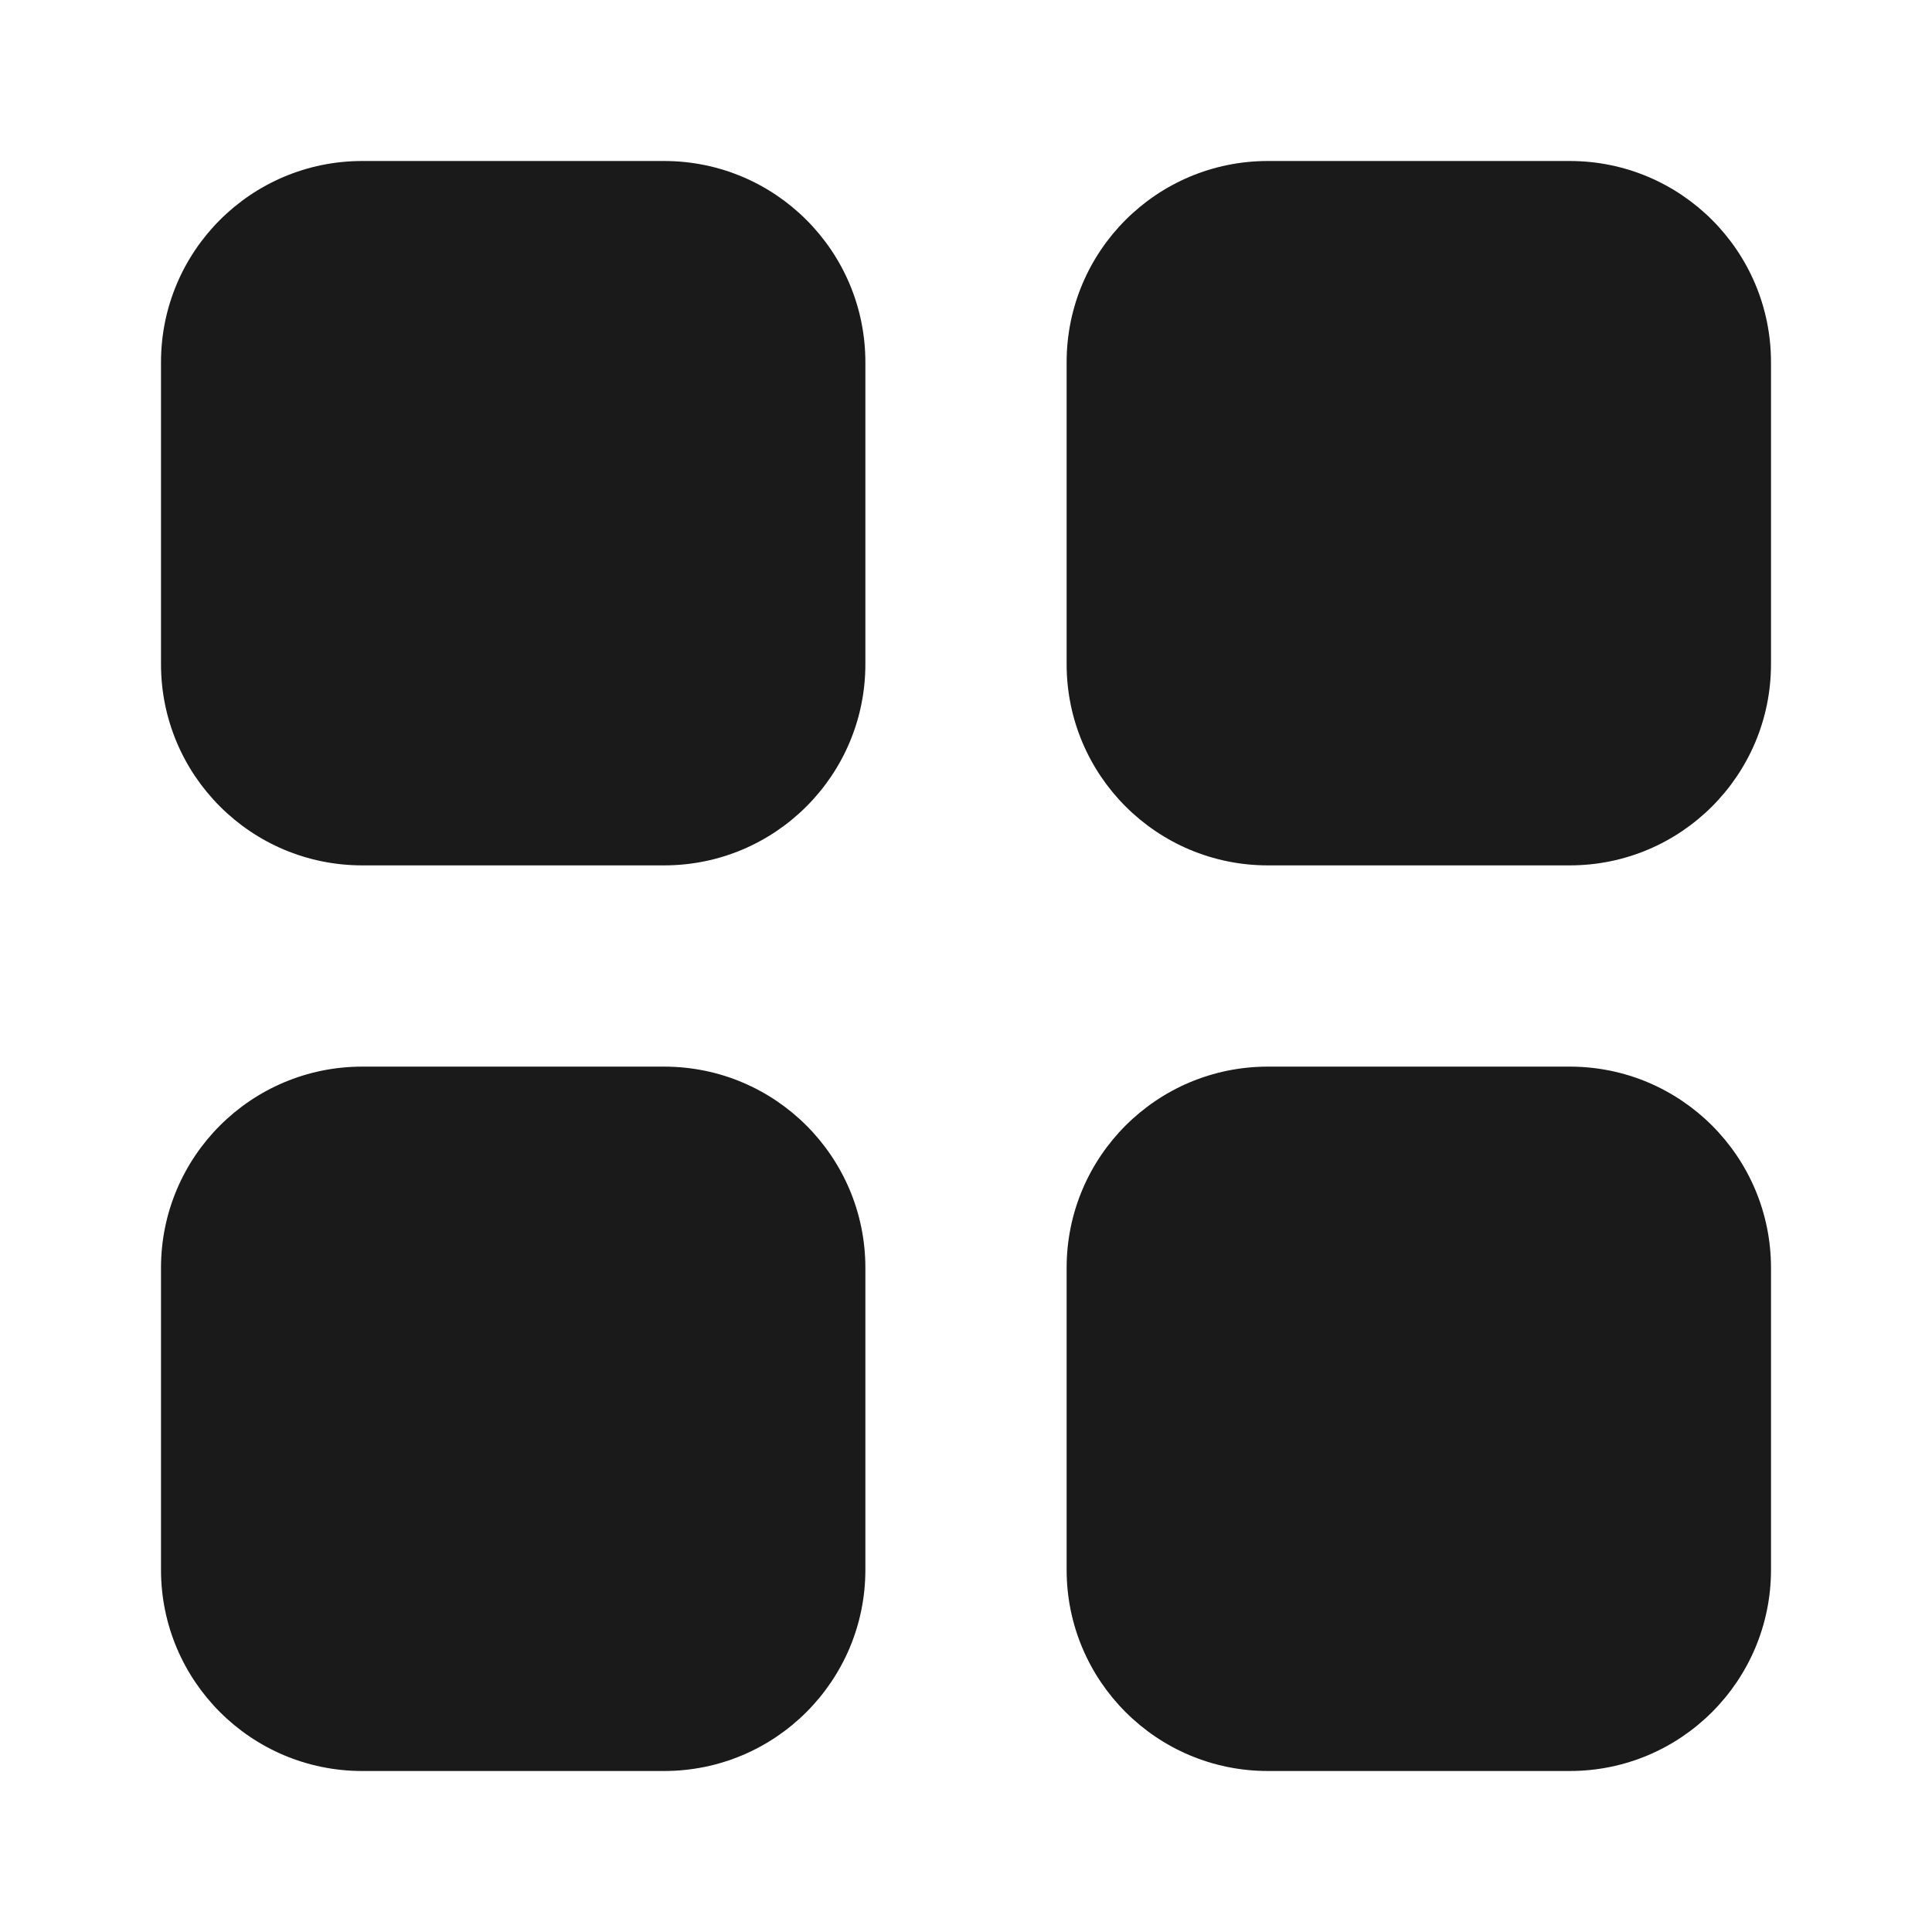
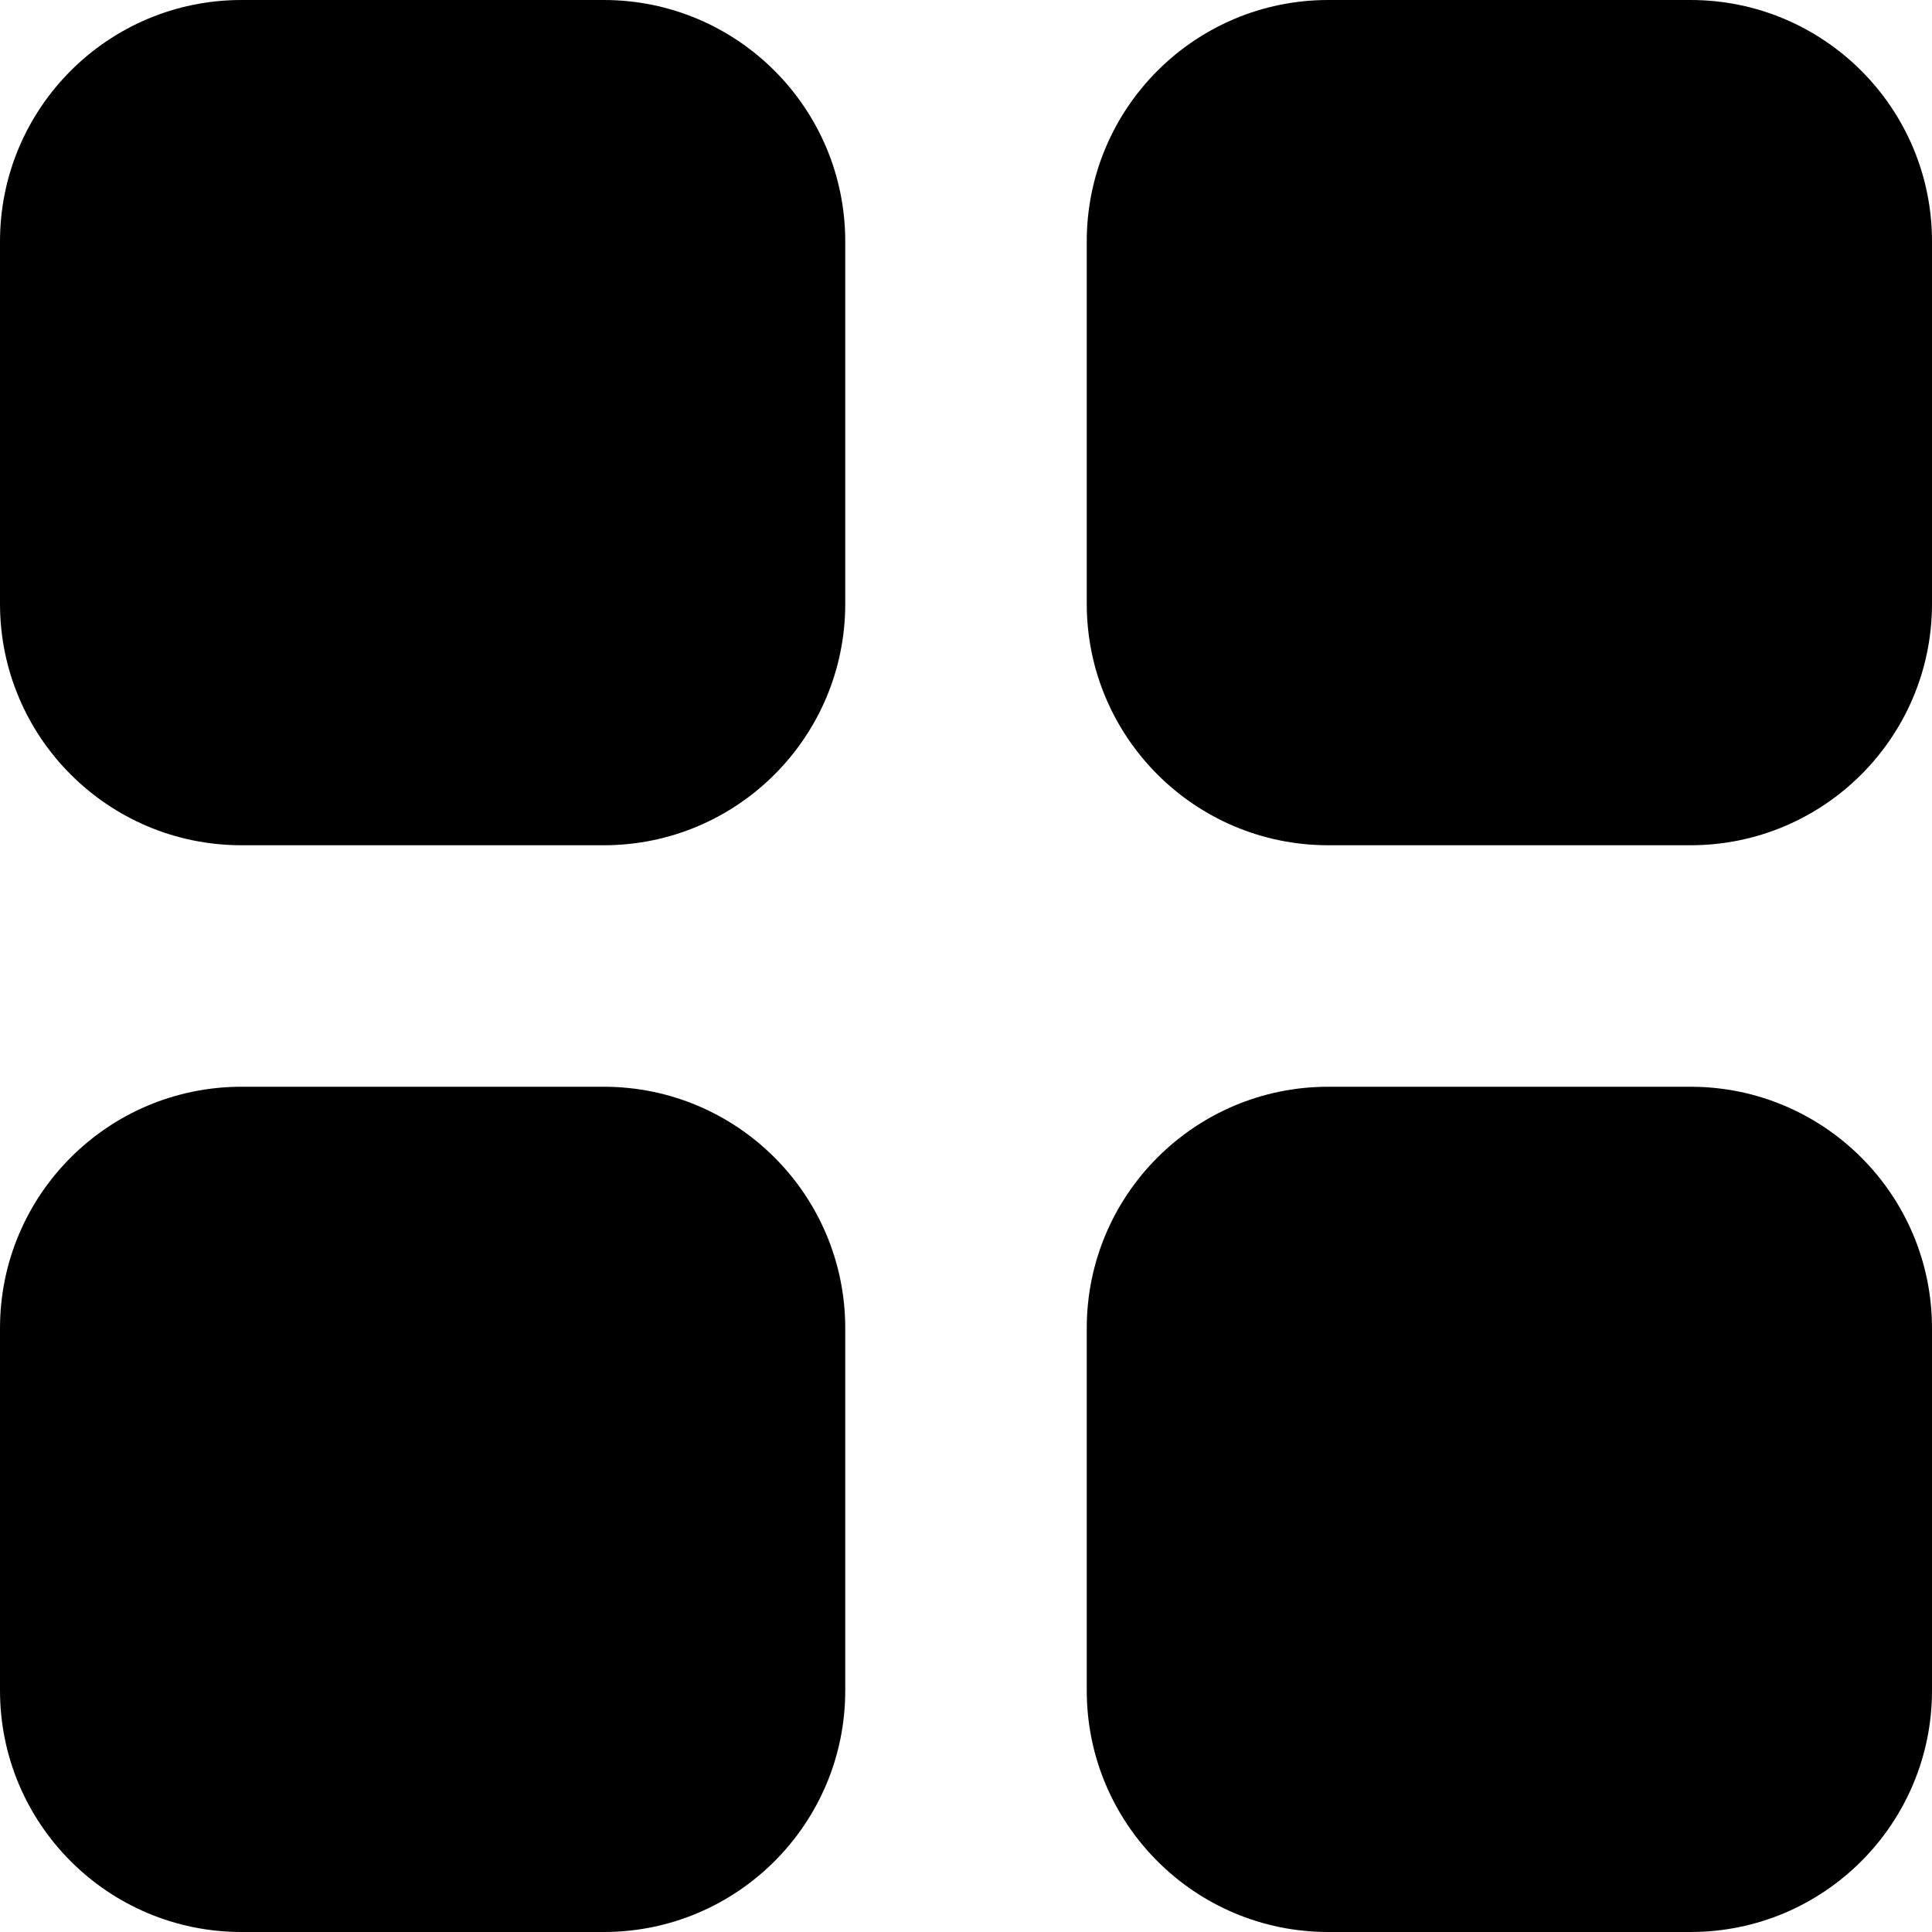
- <svg xmlns="http://www.w3.org/2000/svg" width="24" height="24" viewBox="0 0 24 24" fill="none">
-   <path d="M2 15.75C2 14.369 3.119 13.25 4.5 13.25H8.25C9.631 13.25 10.75 14.369 10.75 15.75V19.5C10.75 20.881 9.631 22 8.25 22H4.5C3.119 22 2 20.881 2 19.5V15.75Z" fill="#1A1A1A" />
-   <path d="M2 4.5C2 3.119 3.119 2 4.5 2H8.25C9.631 2 10.75 3.119 10.75 4.5V8.25C10.75 9.631 9.631 10.75 8.25 10.75H4.5C3.119 10.75 2 9.631 2 8.25V4.5Z" fill="#1A1A1A" />
-   <path d="M13.25 15.75C13.25 14.369 14.369 13.25 15.75 13.25H19.5C20.881 13.25 22 14.369 22 15.75V19.5C22 20.881 20.881 22 19.5 22H15.75C14.369 22 13.25 20.881 13.25 19.5V15.75Z" fill="#1A1A1A" />
-   <path d="M13.25 4.5C13.25 3.119 14.369 2 15.75 2H19.5C20.881 2 22 3.119 22 4.5V8.25C22 9.631 20.881 10.75 19.5 10.75H15.75C14.369 10.75 13.25 9.631 13.25 8.25V4.5Z" fill="#1A1A1A" />
+ <svg xmlns="http://www.w3.org/2000/svg" width="20" height="20" fill="currentColor" viewBox="0 0 20 20">
+   <path d="M0 13.75a2.5 2.5 0 0 1 2.5-2.5h3.75a2.5 2.5 0 0 1 2.5 2.5v3.75a2.5 2.5 0 0 1-2.5 2.5H2.5A2.5 2.5 0 0 1 0 17.5v-3.75ZM0 2.5A2.5 2.5 0 0 1 2.5 0h3.75a2.5 2.5 0 0 1 2.5 2.5v3.75a2.5 2.5 0 0 1-2.5 2.5H2.5A2.5 2.5 0 0 1 0 6.25V2.5Zm11.25 11.25a2.5 2.5 0 0 1 2.5-2.5h3.75a2.5 2.5 0 0 1 2.5 2.5v3.75a2.5 2.5 0 0 1-2.5 2.5h-3.75a2.5 2.5 0 0 1-2.5-2.5v-3.75Zm0-11.25a2.5 2.5 0 0 1 2.5-2.5h3.75A2.5 2.5 0 0 1 20 2.5v3.75a2.5 2.5 0 0 1-2.5 2.5h-3.75a2.5 2.5 0 0 1-2.5-2.5V2.5Z" />
</svg>
